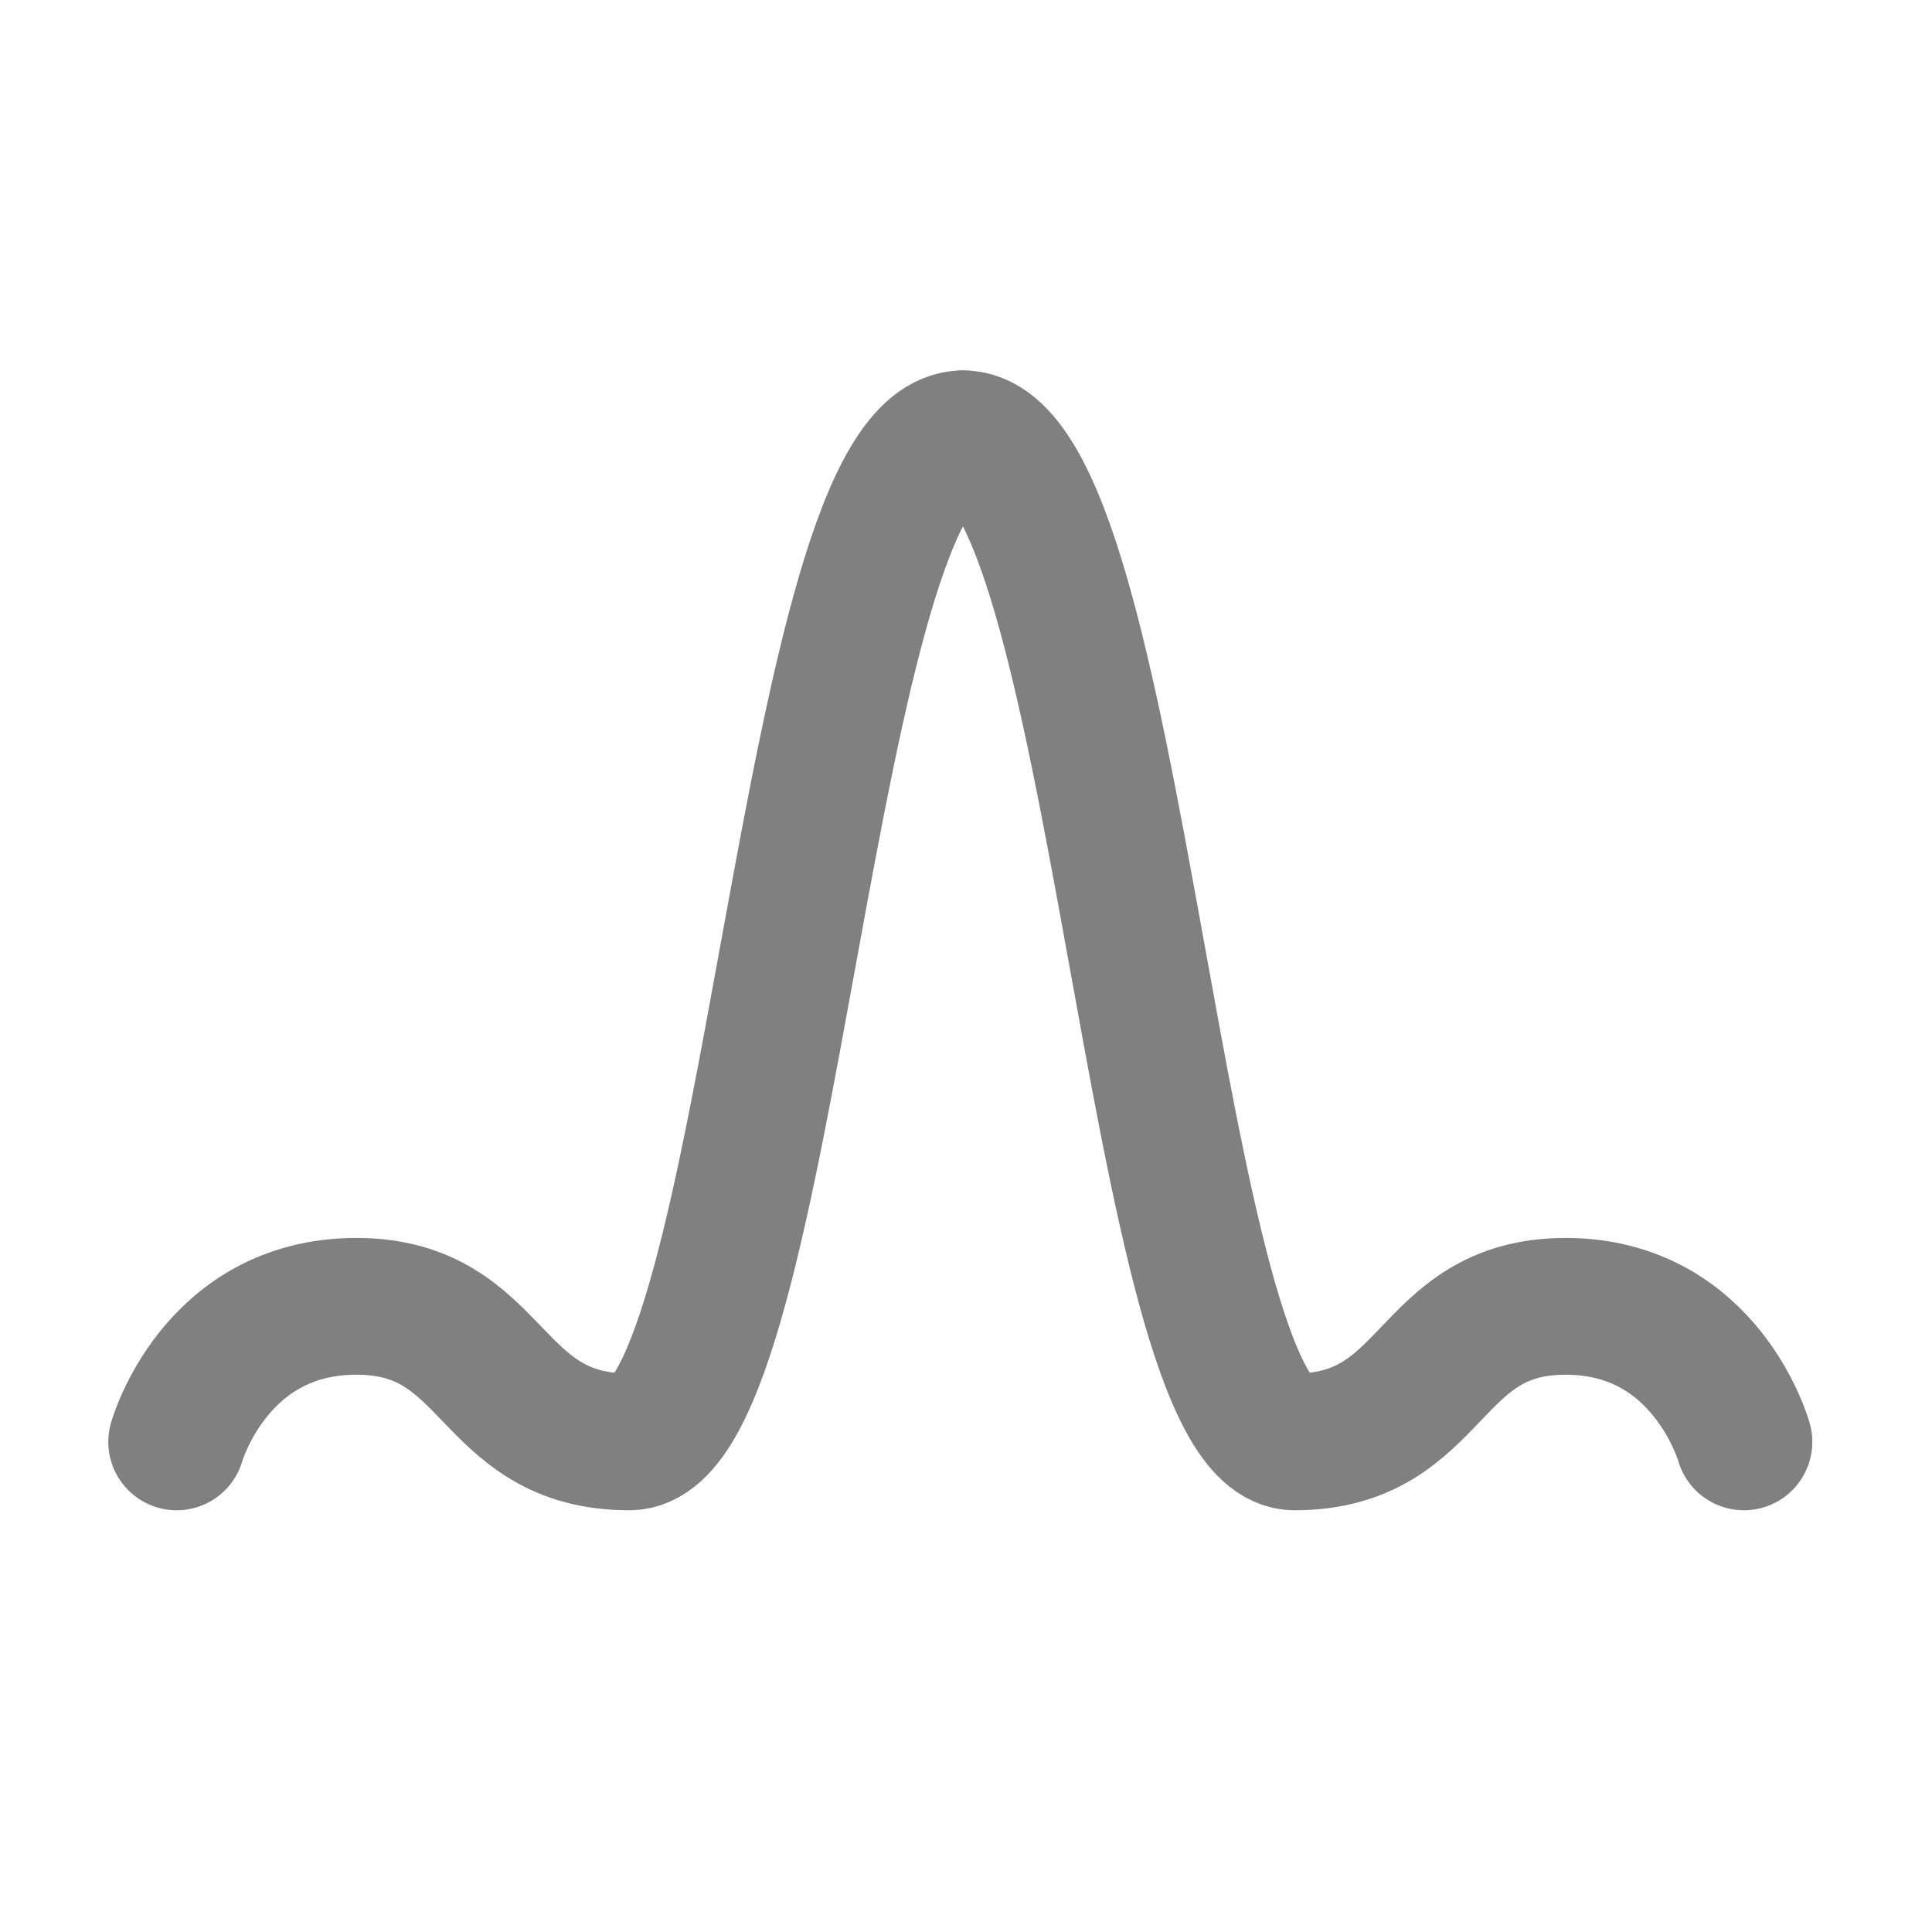
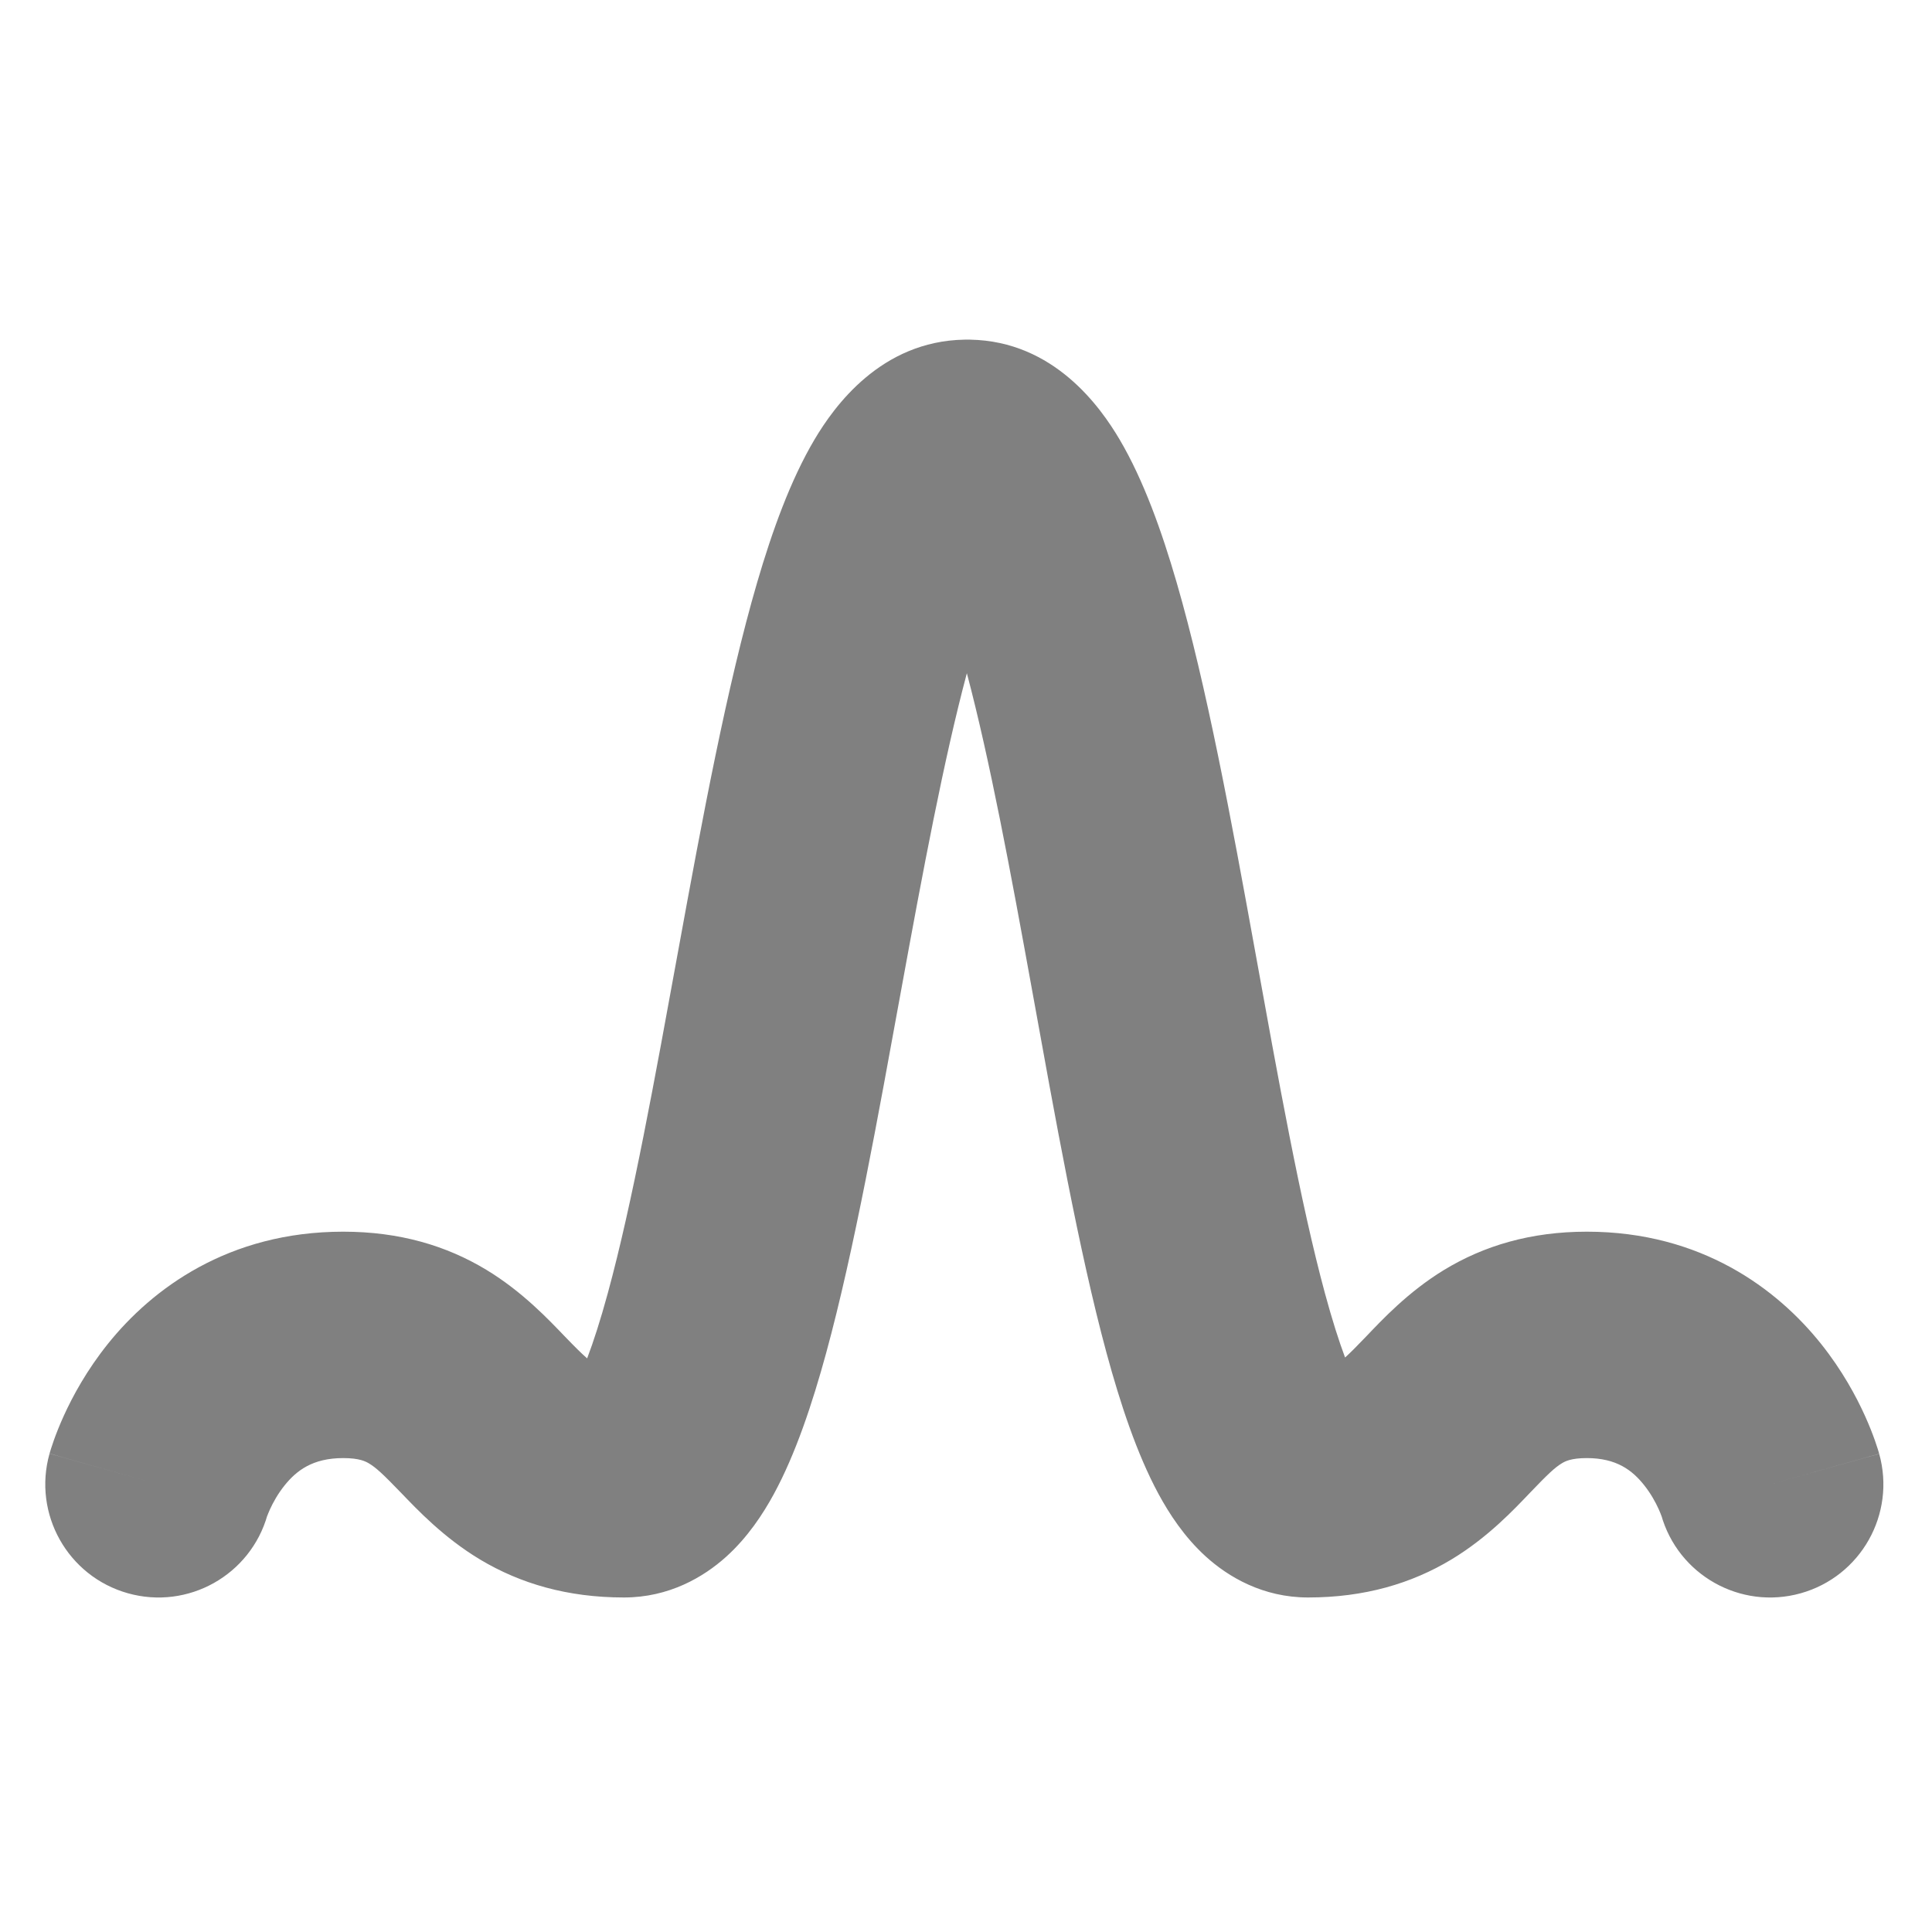
- <svg xmlns="http://www.w3.org/2000/svg" width="339" height="339" viewBox="0 0 339 339" fill="none">
+ <svg xmlns="http://www.w3.org/2000/svg" width="256" height="256" viewBox="0 0 256 256" fill="none">
  <rect x="0" y="0" width="100%" height="100%" fill="none" />
-   <path d="M31 253C31 253 37.685 229.216 62.516 229.216C87.346 229.216 85.277 253 110.426 253C135.574 253 141.305 77 169 77" stroke="#808080" stroke-width="24" stroke-linecap="round" />
-   <path d="M306 253C306 253 299.363 229.216 274.713 229.216C250.062 229.216 252.116 253 227.15 253C202.183 253 196.495 77 169 77" stroke="#808080" stroke-width="24" stroke-linecap="round" />
+   <path d="M128.555 45.005C128.556 45.005 128.558 45.006 128.56 45.006C139.641 45.207 145.801 53.905 148.366 58.258C151.534 63.634 153.948 70.415 155.91 77.174C159.889 90.881 163.182 108.792 166.241 125.66C169.391 143.03 172.304 159.351 175.569 171.394C176.52 174.9 177.417 177.708 178.229 179.876C178.89 179.282 179.753 178.42 181.045 177.069C183.042 174.982 186.545 171.195 191.341 168.276C196.598 165.077 202.798 163.204 210.26 163.204C225.456 163.204 235.521 170.821 241.314 178.088C244.116 181.602 245.964 185.052 247.121 187.612C247.707 188.91 248.139 190.03 248.441 190.886C248.593 191.315 248.713 191.683 248.806 191.978C248.852 192.125 248.892 192.255 248.925 192.366C248.941 192.421 248.956 192.473 248.969 192.519C248.975 192.541 248.982 192.564 248.987 192.584C248.99 192.594 248.993 192.605 248.996 192.614C248.997 192.619 248.999 192.625 249 192.628C249.002 192.635 249.004 192.642 234.556 196.674L249.004 192.643C251.23 200.622 246.566 208.896 238.587 211.122C230.612 213.347 222.344 208.689 220.112 200.718L220.111 200.719C220.112 200.721 220.114 200.727 220.115 200.731C220.118 200.74 220.12 200.749 220.122 200.757C220.127 200.773 220.131 200.788 220.135 200.802C220.143 200.83 220.15 200.855 220.156 200.875C220.168 200.916 220.177 200.943 220.181 200.955C220.176 200.942 220.167 200.915 220.152 200.874C220.098 200.72 219.977 200.397 219.781 199.964C219.373 199.061 218.737 197.893 217.857 196.79C216.289 194.823 214.205 193.204 210.26 193.204C208.151 193.204 207.37 193.641 206.937 193.904C206.042 194.449 205.142 195.279 202.723 197.809C200.688 199.935 197.17 203.718 192.319 206.639C187.031 209.823 180.806 211.674 173.324 211.674C167.338 211.674 162.749 208.946 159.773 206.244C156.927 203.659 154.921 200.57 153.494 197.928C150.635 192.633 148.431 185.944 146.614 179.244C142.931 165.661 139.769 147.812 136.723 131.014C133.896 115.428 131.159 100.689 128.114 89.205C125.046 100.688 122.288 115.434 119.438 131.032C116.37 147.828 113.184 165.683 109.473 179.271C107.642 185.973 105.421 192.668 102.538 197.968C101.098 200.615 99.078 203.702 96.217 206.281C93.225 208.978 88.64 211.674 82.682 211.674C75.186 211.674 68.95 209.833 63.645 206.663C58.775 203.752 55.238 199.977 53.185 197.848C50.751 195.321 49.837 194.482 48.922 193.929C48.463 193.652 47.642 193.204 45.477 193.204C41.416 193.204 39.282 194.866 37.704 196.831C36.818 197.935 36.178 199.102 35.769 200.001C35.572 200.433 35.451 200.754 35.397 200.906C35.37 200.981 35.361 201.01 35.369 200.984C35.373 200.971 35.381 200.944 35.394 200.903C35.4 200.883 35.408 200.858 35.416 200.83C35.42 200.816 35.424 200.8 35.429 200.784C35.431 200.776 35.433 200.767 35.435 200.759C35.437 200.755 35.439 200.748 35.44 200.746L35.438 200.745C33.192 208.712 24.915 213.355 16.944 211.114C8.969 208.872 4.321 200.59 6.562 192.615L21.003 196.674C6.563 192.615 6.564 192.608 6.566 192.601C6.567 192.598 6.569 192.591 6.57 192.587C6.573 192.577 6.576 192.567 6.579 192.557C6.585 192.536 6.591 192.514 6.598 192.491C6.611 192.445 6.626 192.394 6.643 192.338C6.676 192.227 6.716 192.096 6.763 191.948C6.856 191.652 6.978 191.284 7.131 190.854C7.436 189.996 7.872 188.874 8.463 187.575C9.63 185.011 11.492 181.56 14.313 178.047C20.152 170.777 30.256 163.204 45.477 163.204C52.952 163.204 59.161 165.065 64.435 168.251C69.251 171.161 72.772 174.94 74.787 177.03C76.201 178.498 77.106 179.392 77.799 179.992C78.632 177.807 79.554 174.953 80.533 171.366C83.821 159.328 86.753 143.013 89.927 125.642C93.008 108.774 96.326 90.858 100.336 77.145C102.313 70.383 104.747 63.597 107.94 58.217C110.545 53.829 116.727 45.207 127.774 45.006C127.905 45.002 128.036 45 128.168 45L128.555 45.005Z" fill="#808080" />
</svg>
